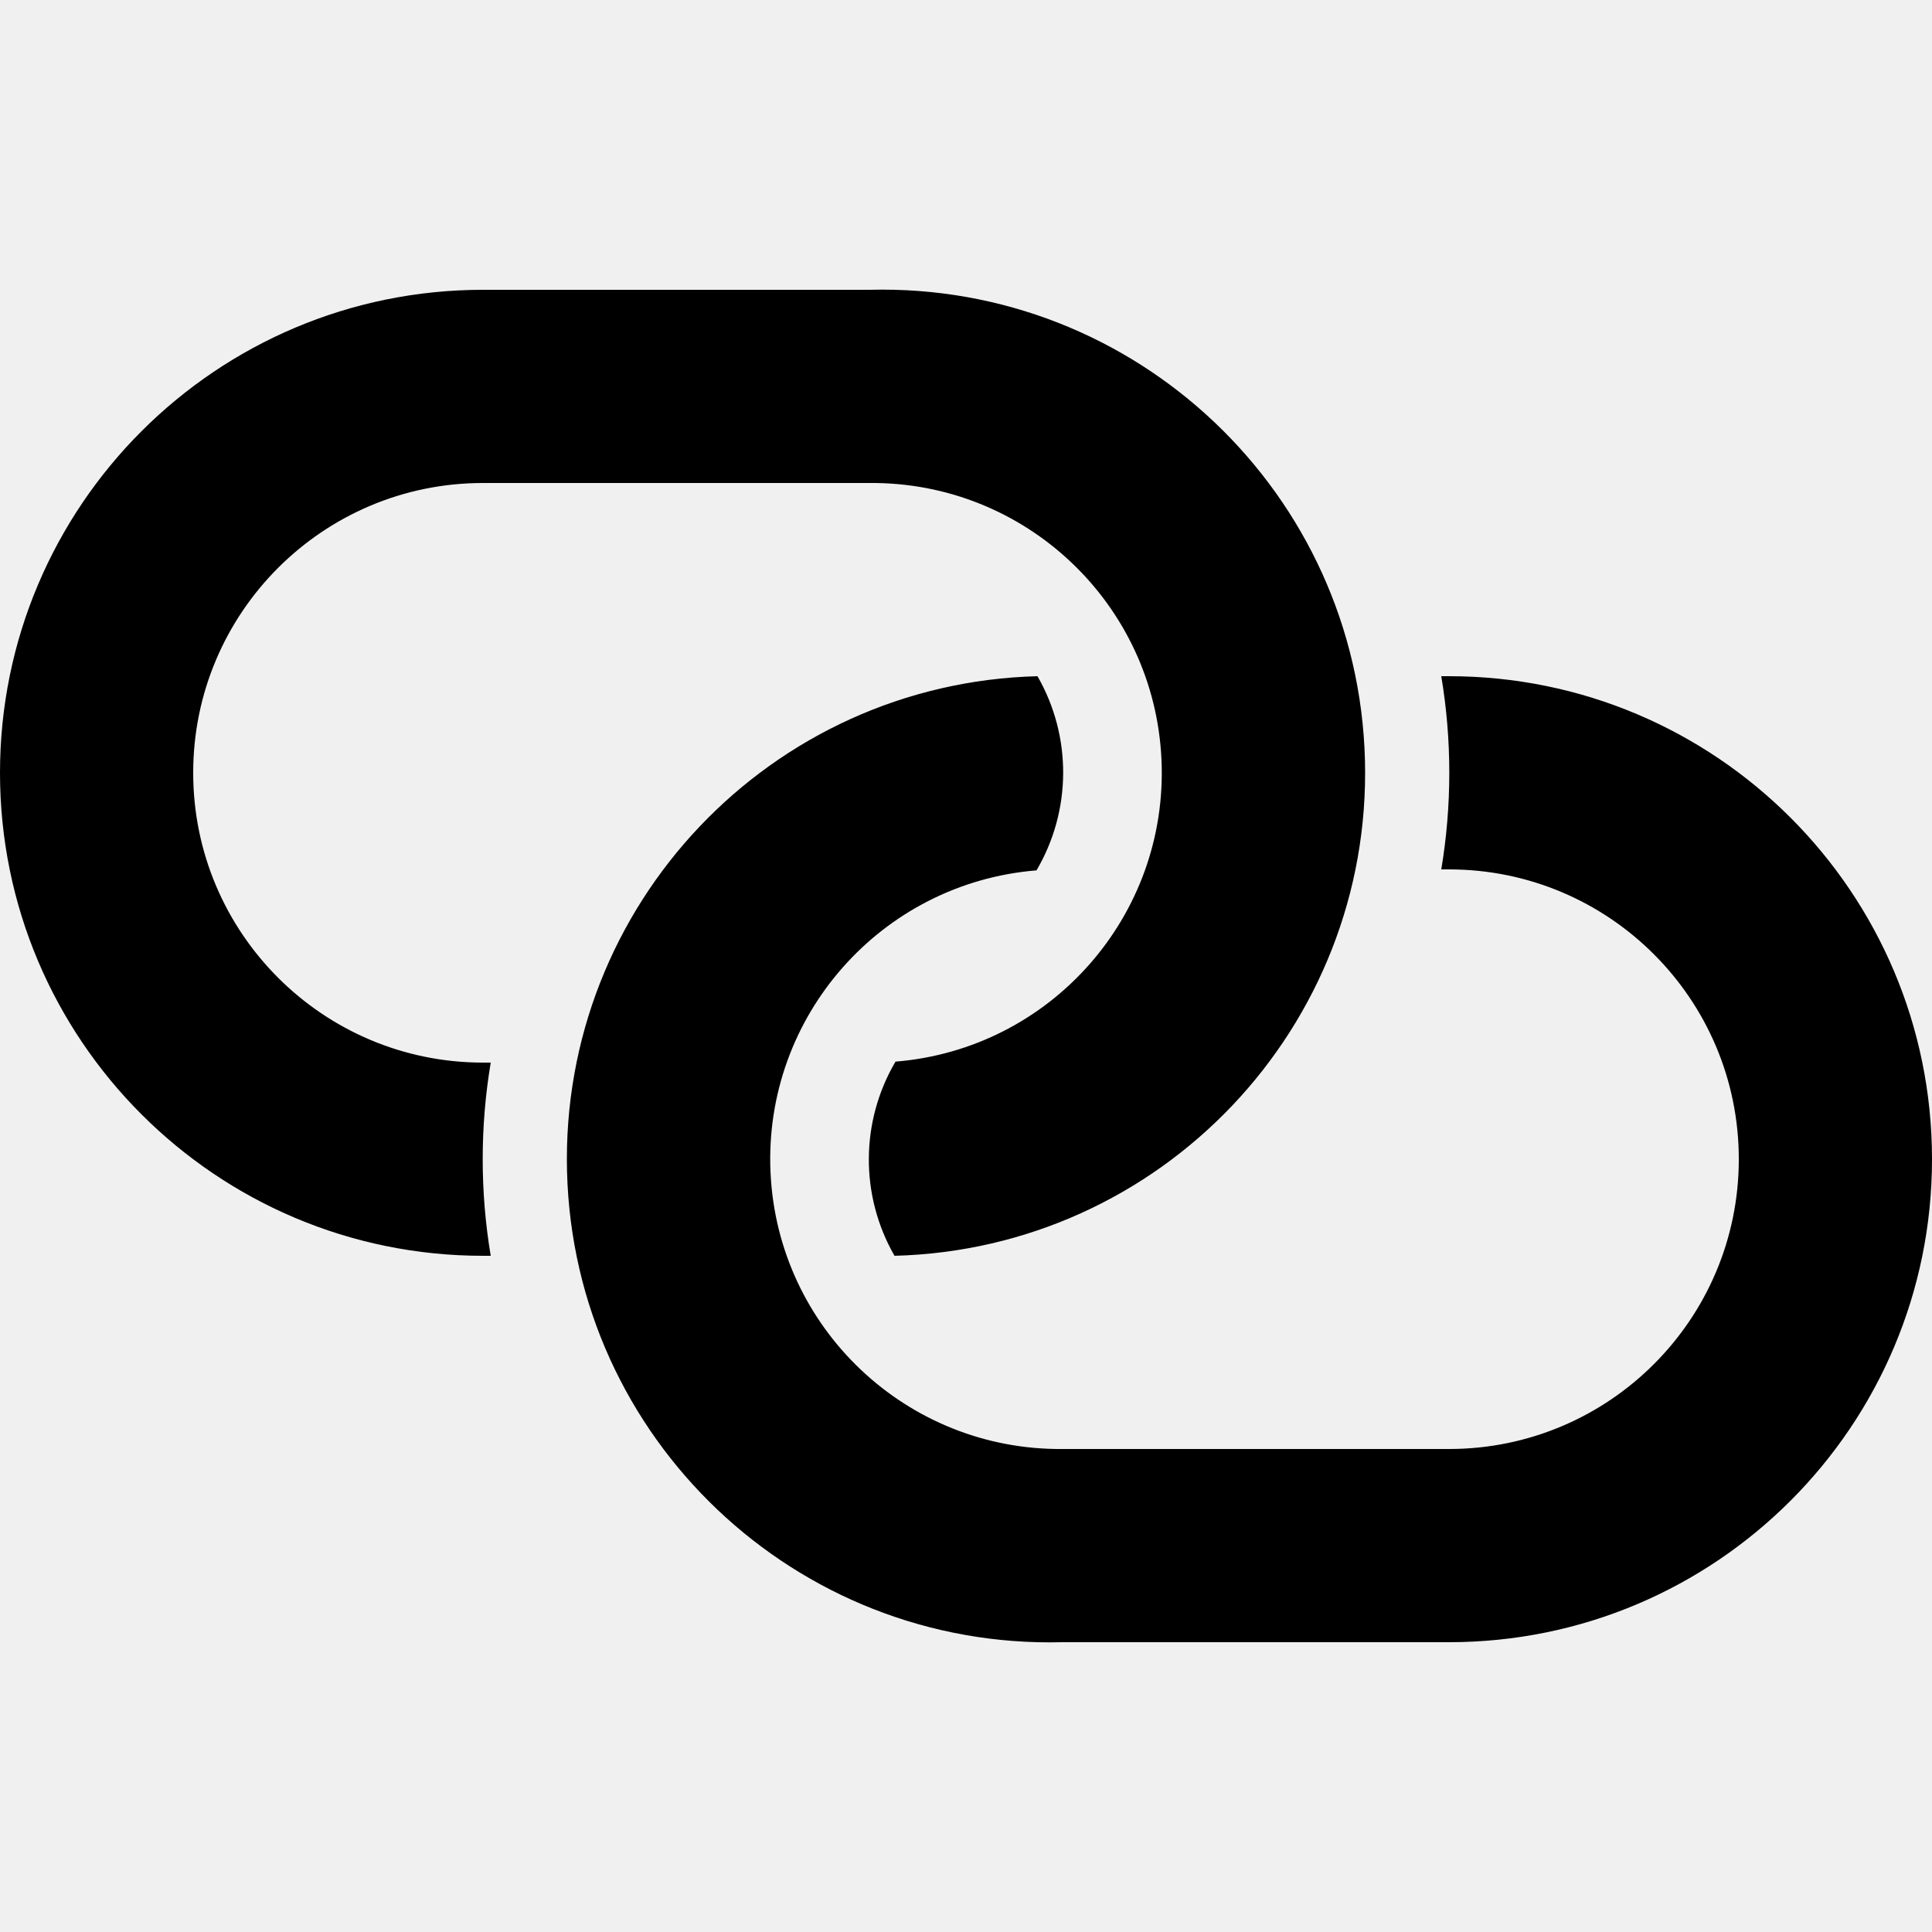
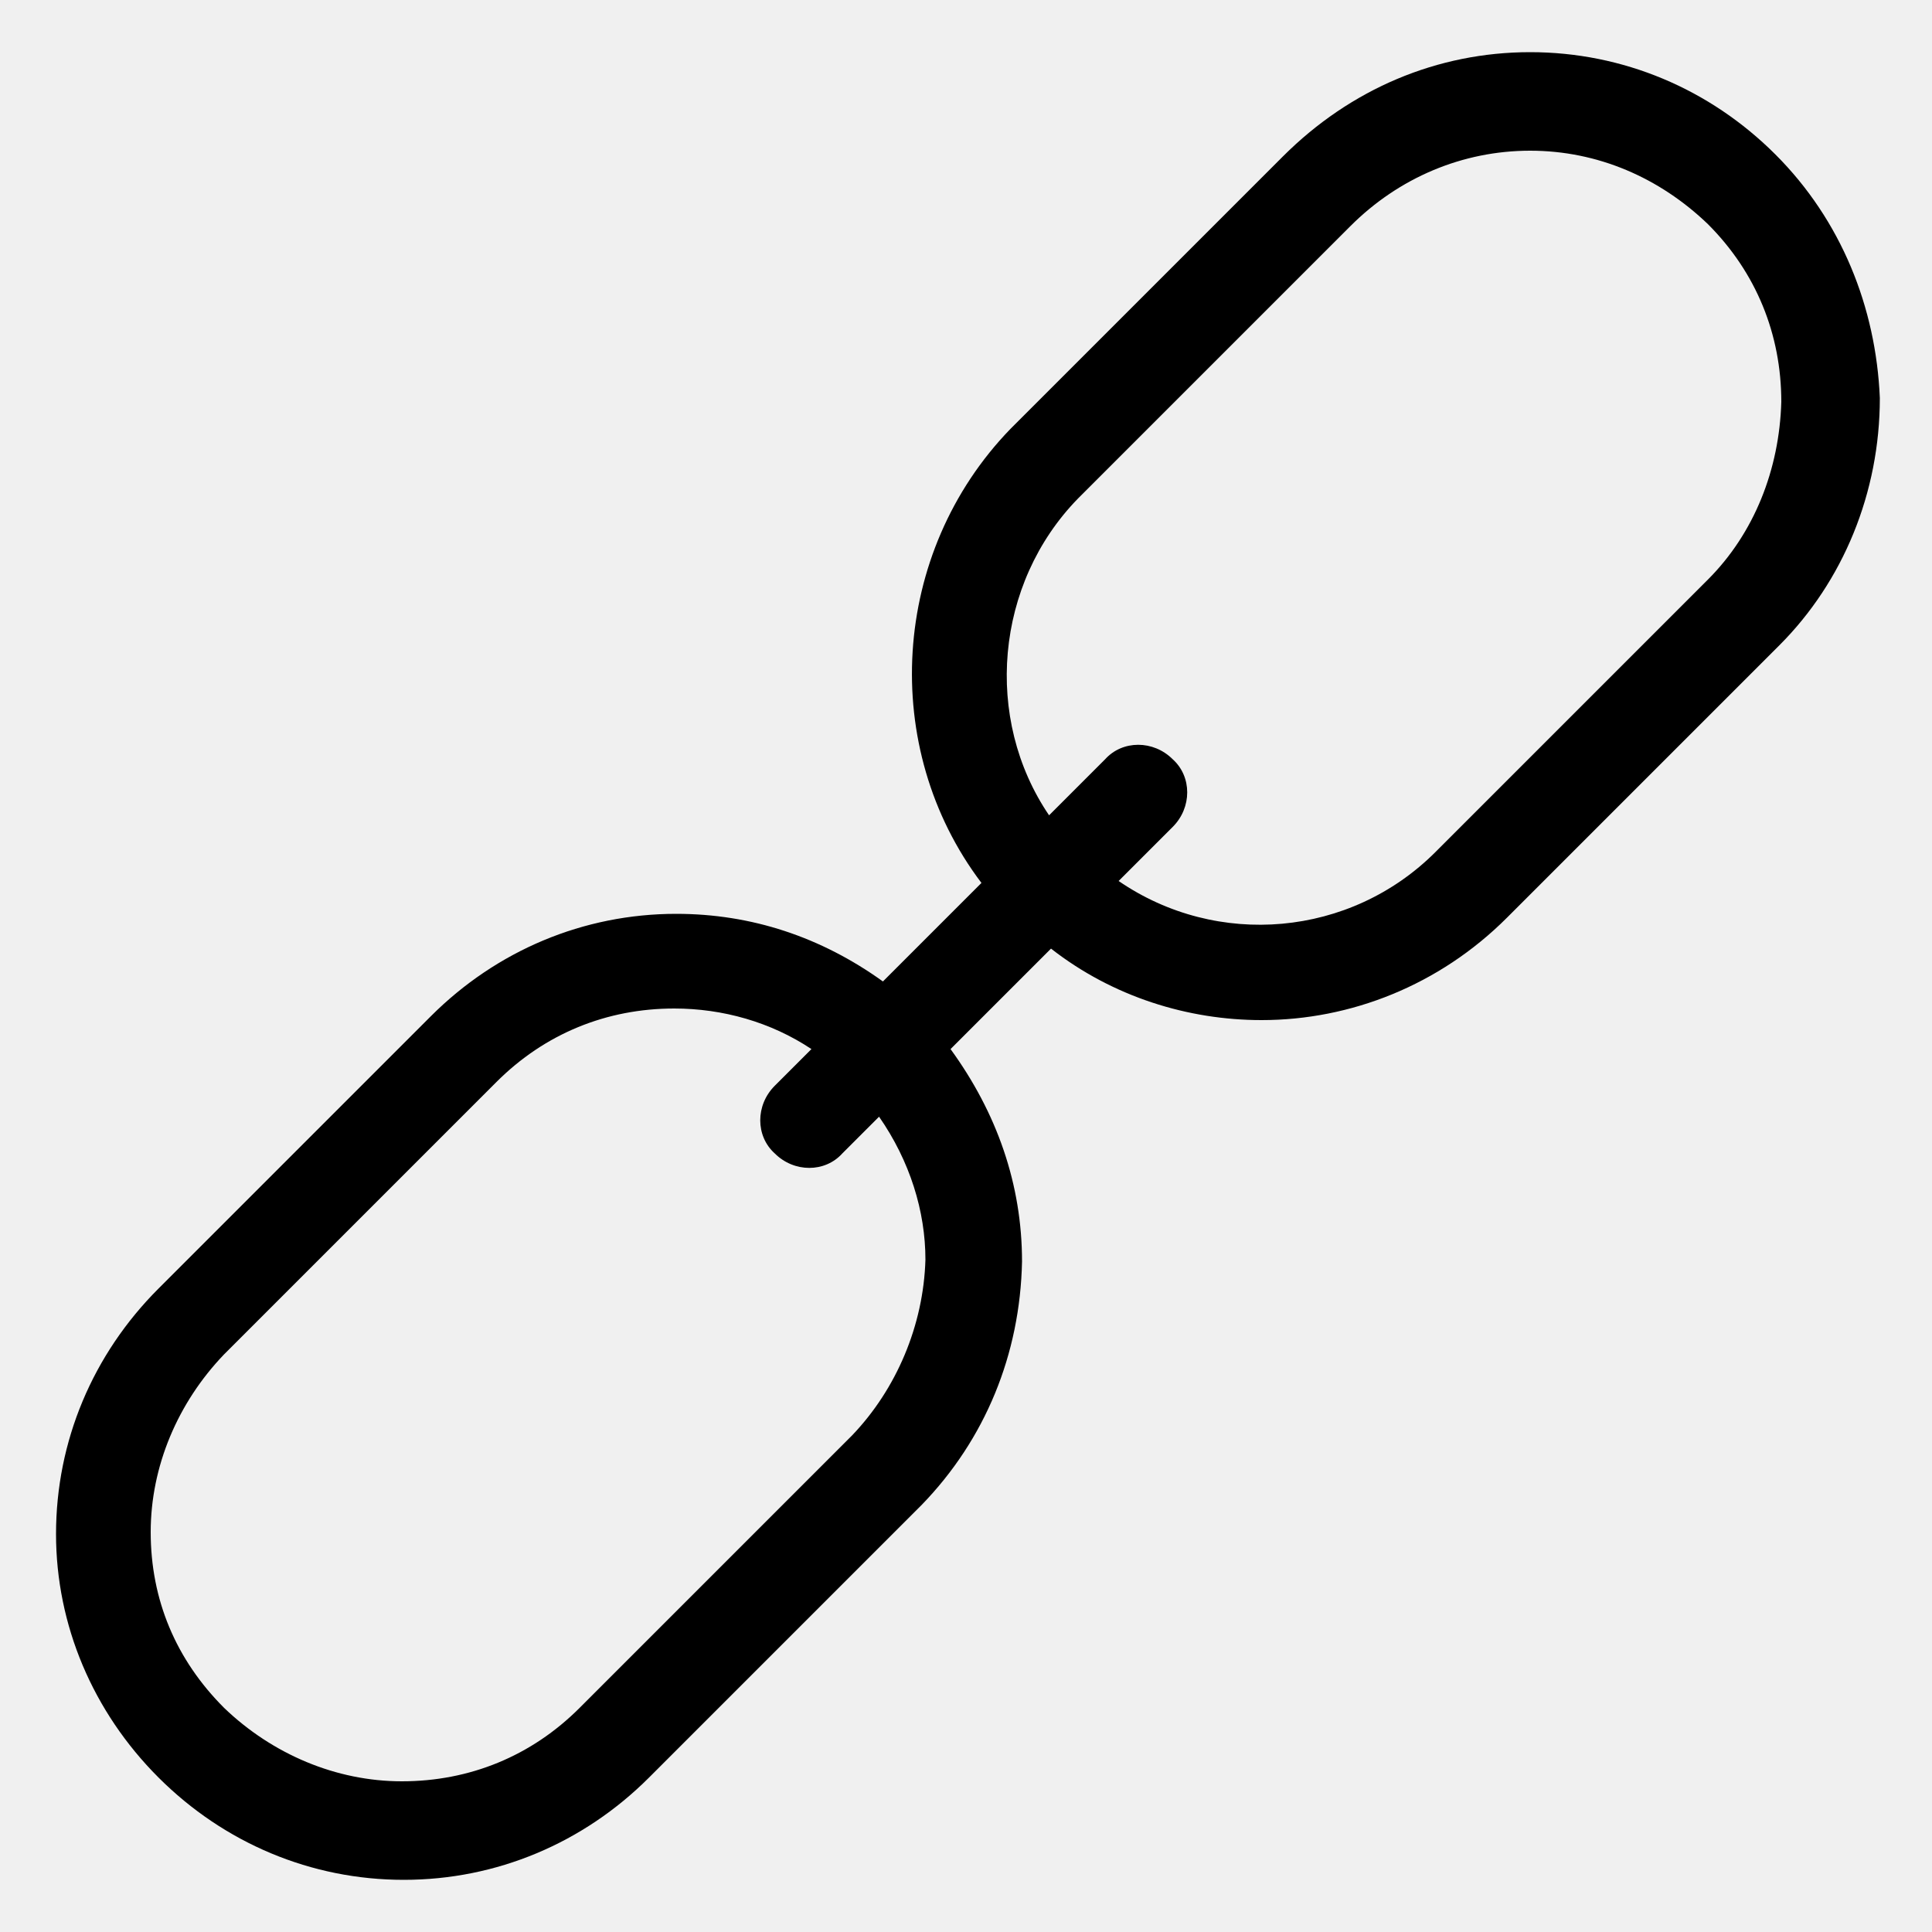
- <svg xmlns="http://www.w3.org/2000/svg" viewBox="0 0 20 20">
-   <path d="M9.26 13a2 2 0 0 1 .01-2.01A3 3 0 0 0 9 5H5a3 3 0 0 0 0 6h.08a6.06 6.06 0 0 0 0 2H5A5 5 0 0 1 5 3h4a5 5 0 0 1 .26 10zm1.48-6a2 2 0 0 1-.01 2.01A3 3 0 0 0 11 15h4a3 3 0 0 0 0-6h-.08a6.06 6.06 0 0 0 0-2H15a5 5 0 0 1 0 10h-4a5 5 0 0 1-.26-10z" />
+ <svg xmlns="http://www.w3.org/2000/svg" version="1.1" id="Layer_1" x="0px" y="0px" width="100px" height="100px" viewBox="-256 379.9 100 100" style="enable-background:new -256 379.9 100 100;" xml:space="preserve">
+   <style type="text/css">
+ 	.st0{display:none;}
+ 	.st1{display:inline;fill:#FFFFFF;stroke:#231F20;stroke-width:1.125;stroke-miterlimit:10;}
+ </style>
+   <g id="Layer_1_1_" class="st0">
+     <rect x="-251" y="384.9" class="st1" width="90" height="90" />
+     <circle class="st1" cx="-206" cy="429.9" r="45" />
+   </g>
+   <path d="M-164.1,387.9c-3.4-3.4-7.9-5.3-12.7-5.3s-9.3,1.9-12.8,5.4l-14.1,14.1c-6.2,6.4-6.8,16.5-1.5,23.5l-5.1,5.1  c-3.2-2.3-6.8-3.5-10.7-3.5c-4.8,0-9.3,1.9-12.7,5.3l-14.1,14.1c-3.4,3.4-5.3,7.9-5.3,12.7c0,4.7,1.9,9.2,5.3,12.6  c3.4,3.4,7.9,5.3,12.7,5.3c4.8,0,9.3-1.9,12.7-5.3l14.1-14.1c3.3-3.4,5.1-7.8,5.2-12.6c0-4-1.3-7.7-3.7-11l5.2-5.2  c3.2,2.5,7.1,3.7,10.9,3.7c4.6,0,9.2-1.8,12.7-5.3l14.1-14.1c3.3-3.3,5.2-7.9,5.2-12.8C-158.9,395.8-160.7,391.3-164.1,387.9z   M-208.1,445.1c-0.1,3.4-1.5,6.7-3.8,9.1l-14.1,14.1c-2.5,2.5-5.7,3.8-9.2,3.8c-3.4,0-6.7-1.4-9.2-3.8c-2.5-2.5-3.8-5.6-3.8-9.1  c0-3.4,1.4-6.7,3.8-9.2l14.1-14.1c2.5-2.5,5.7-3.8,9.2-3.8c2.5,0,5,0.7,7.1,2.1l-1.9,1.9c-1,1-1,2.6,0,3.5h0c1,1,2.6,1,3.5,0  l1.9-1.9C-208.9,440-208.1,442.6-208.1,445.1z M-167.6,409.9l-14.1,14.1c-4.4,4.4-11.3,5-16.4,1.5l2.8-2.8c1-1,1-2.6,0-3.5l0,0  c-1-1-2.6-1-3.5,0l-2.9,2.9c-3.4-5-2.8-12,1.5-16.4l14.1-14.1c2.5-2.5,5.8-3.9,9.3-3.9s6.7,1.4,9.2,3.8c2.5,2.5,3.8,5.7,3.8,9.2  C-163.9,404.2-165.2,407.5-167.6,409.9z" />
</svg>
